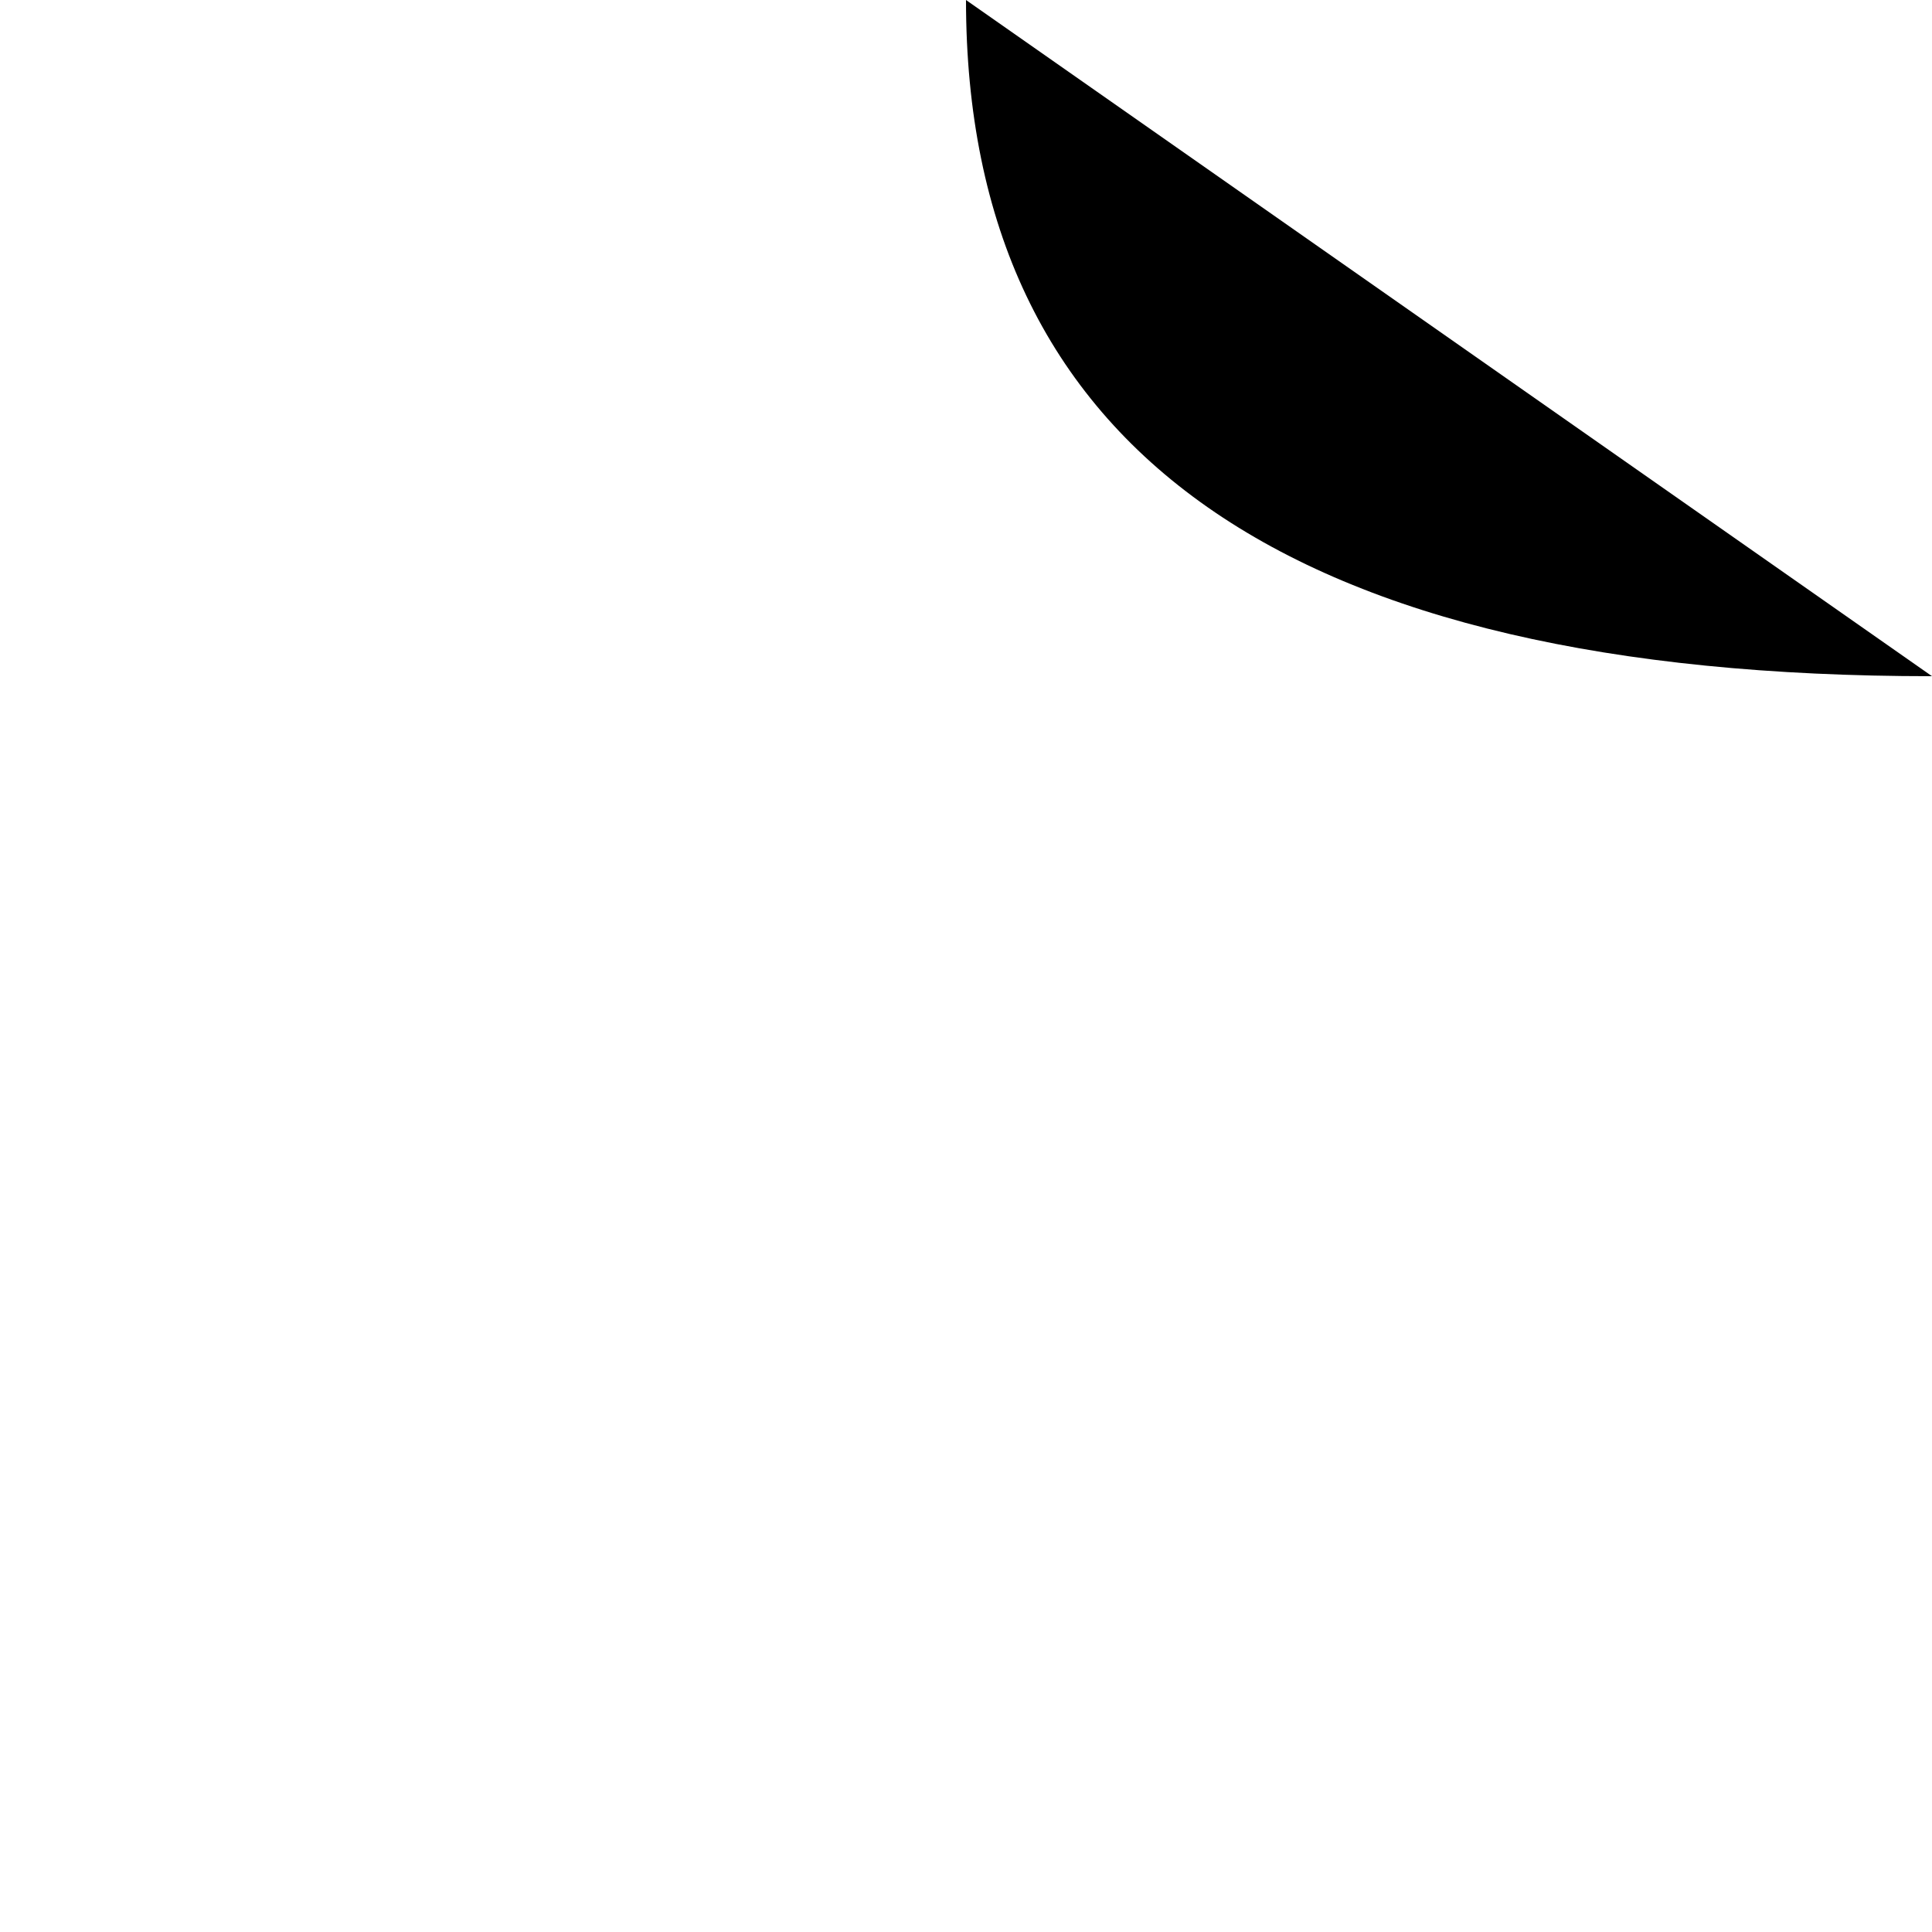
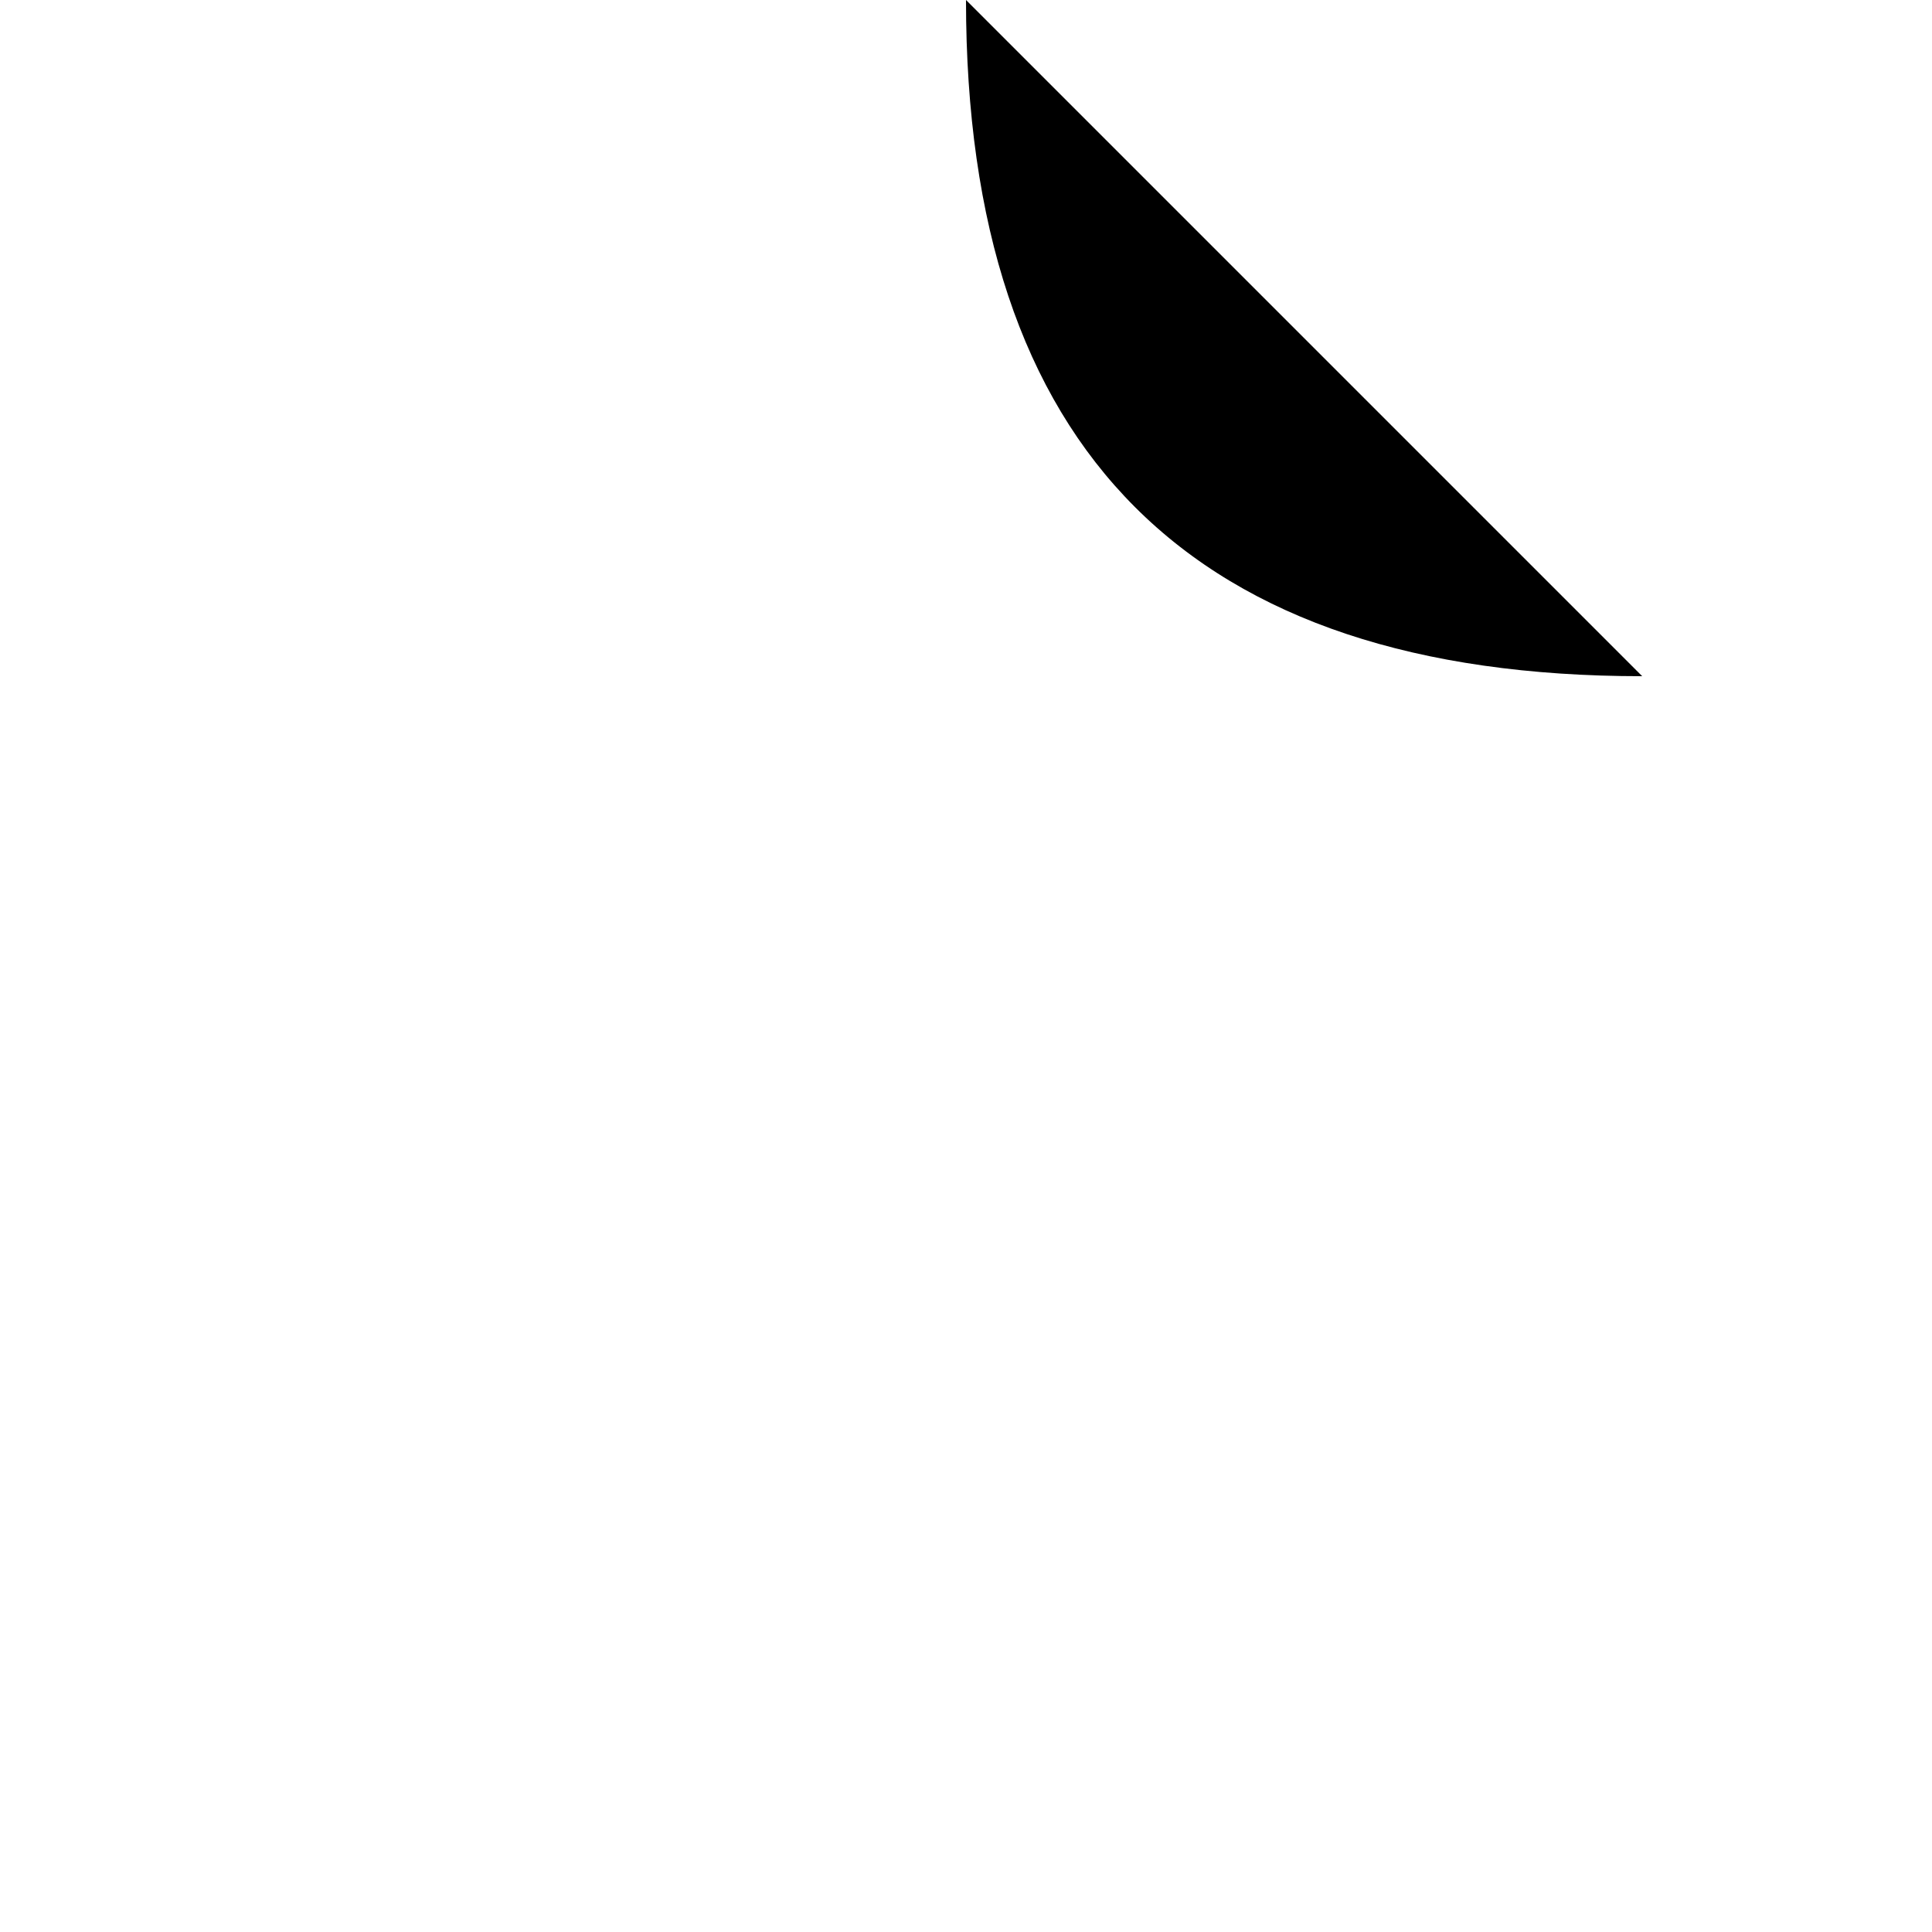
<svg xmlns="http://www.w3.org/2000/svg" version="1.1" width="100px" height="100px" viewBox="0 0 100 100">
-   <path vector-effect="non-scaling-stroke" shape-rendering="crisp edges" class="arrow-line" d="         M 50,0         Q 50,35 100,35     " />
+   <path vector-effect="non-scaling-stroke" shape-rendering="crisp edges" class="arrow-line" d="         M 50,0         Q 50,35 85,35         M 85,35         L 100,35     " />
</svg>
